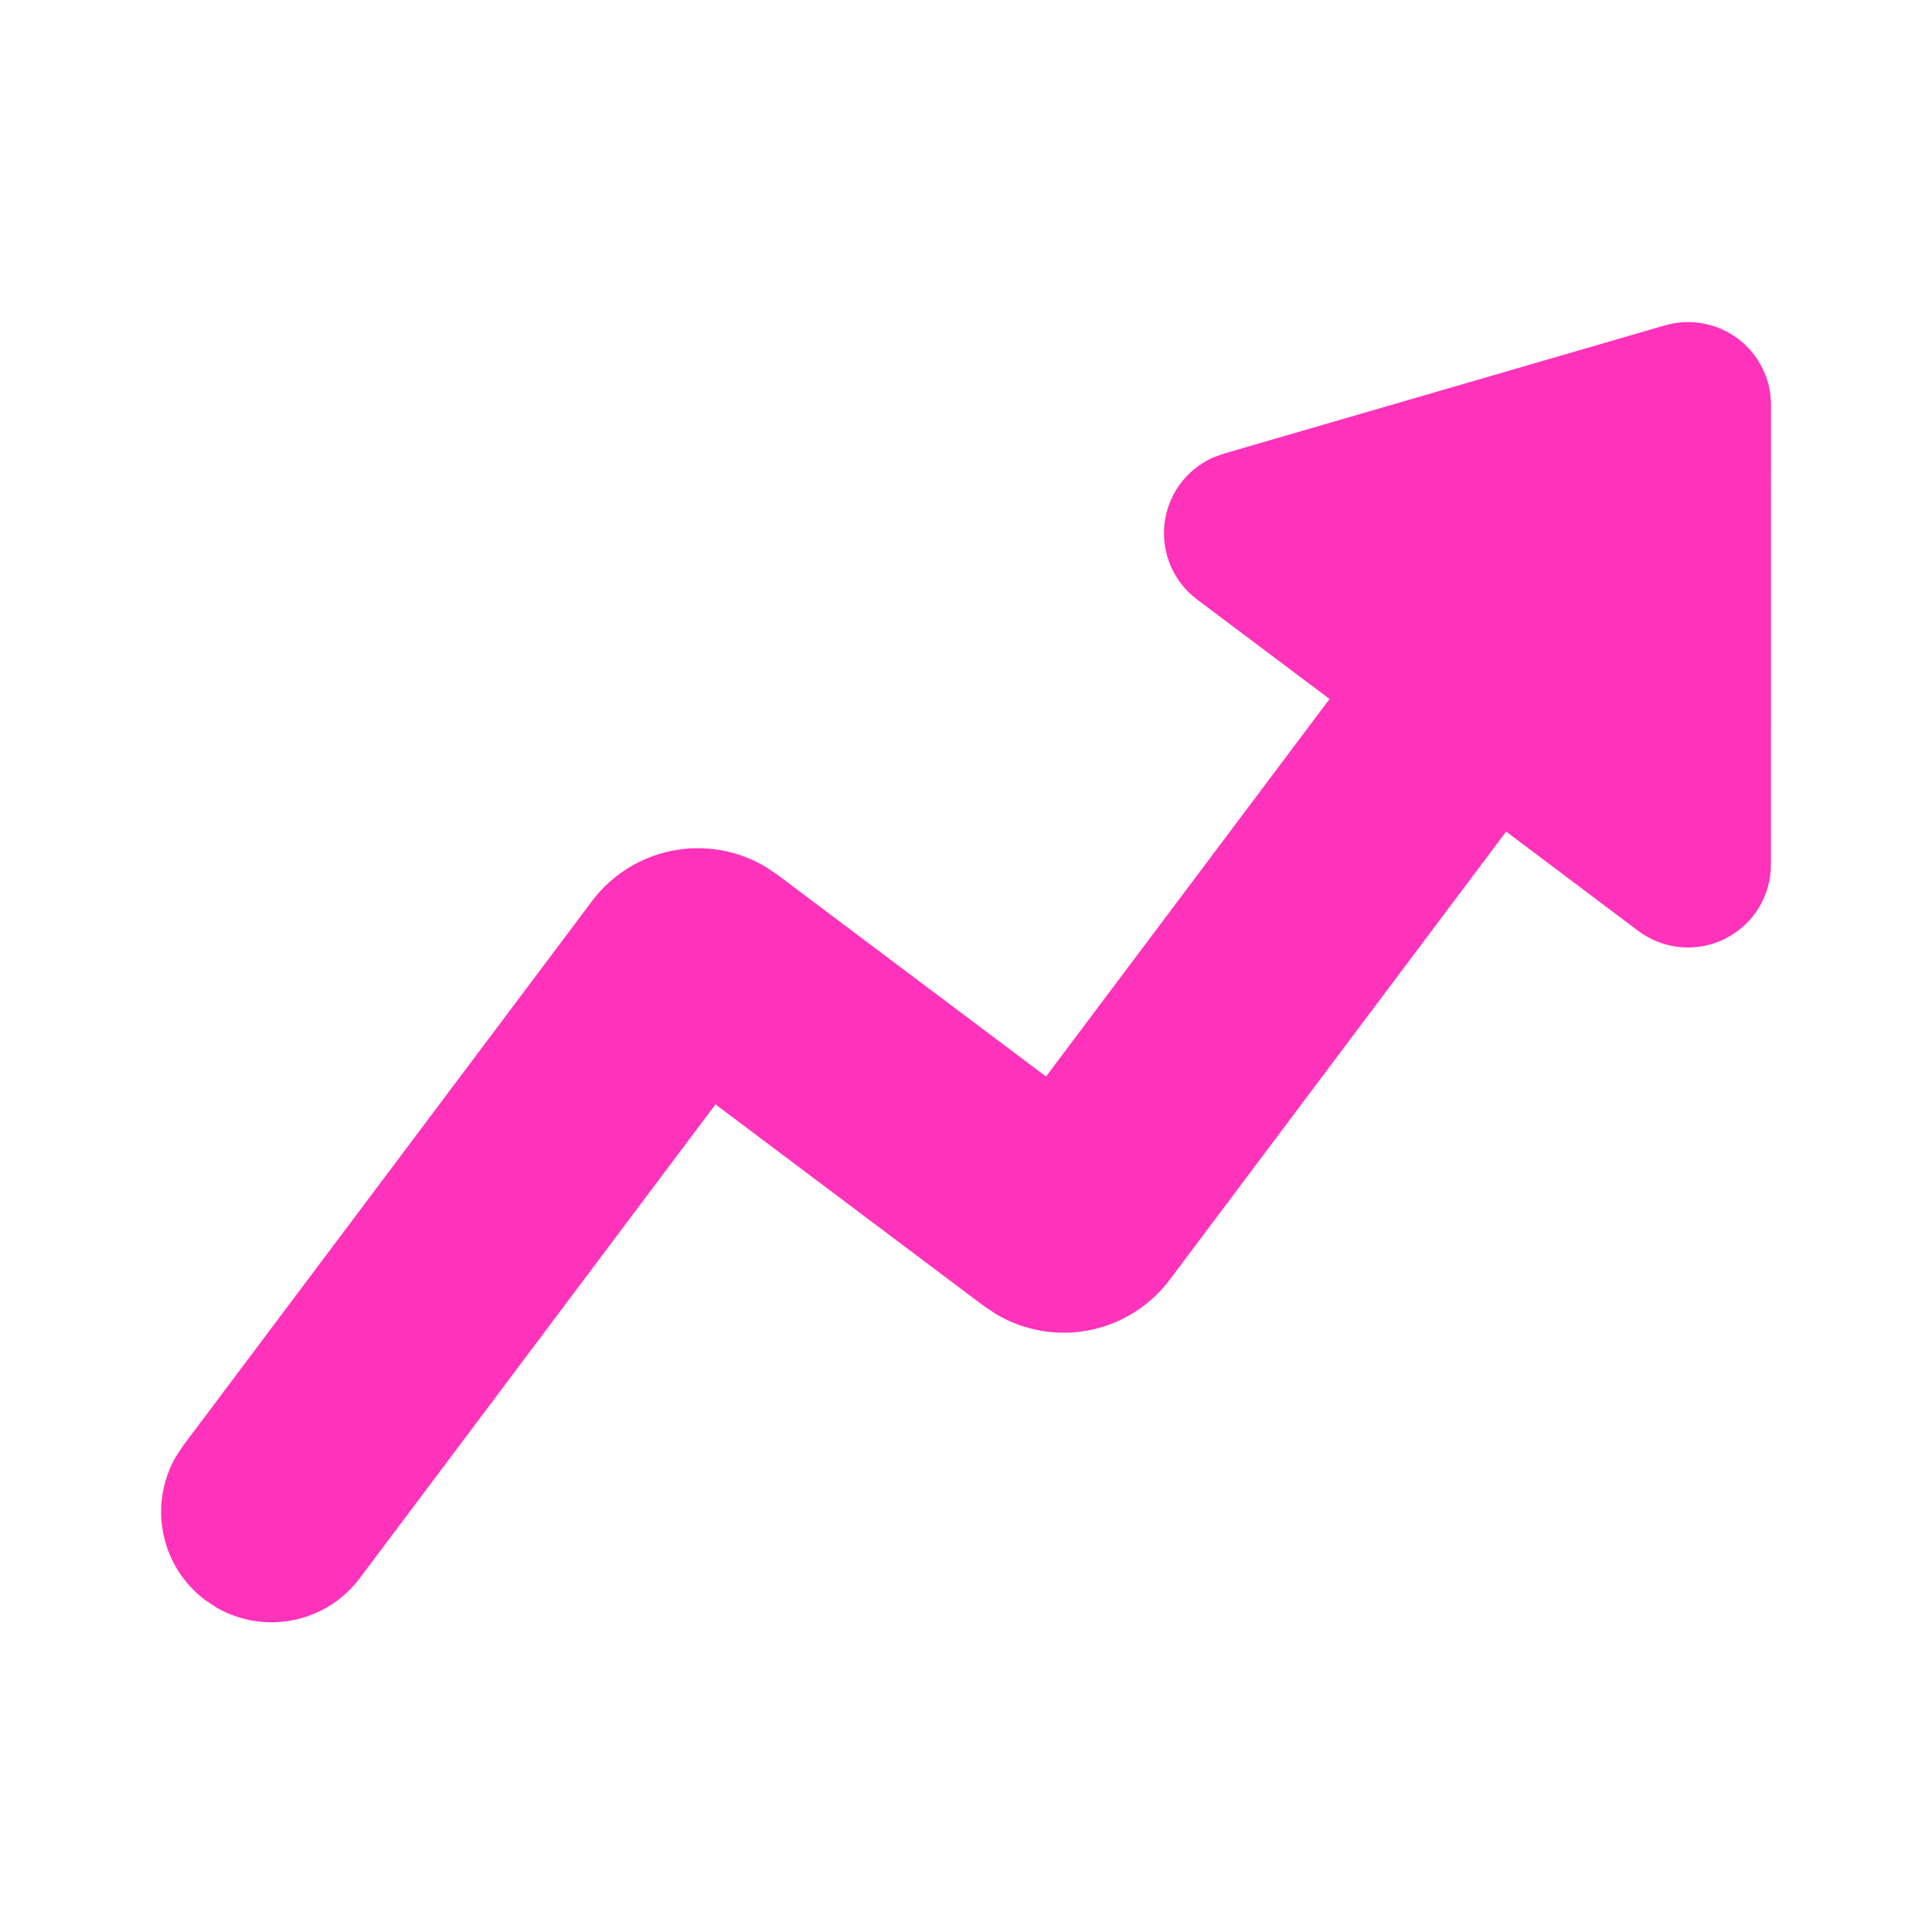
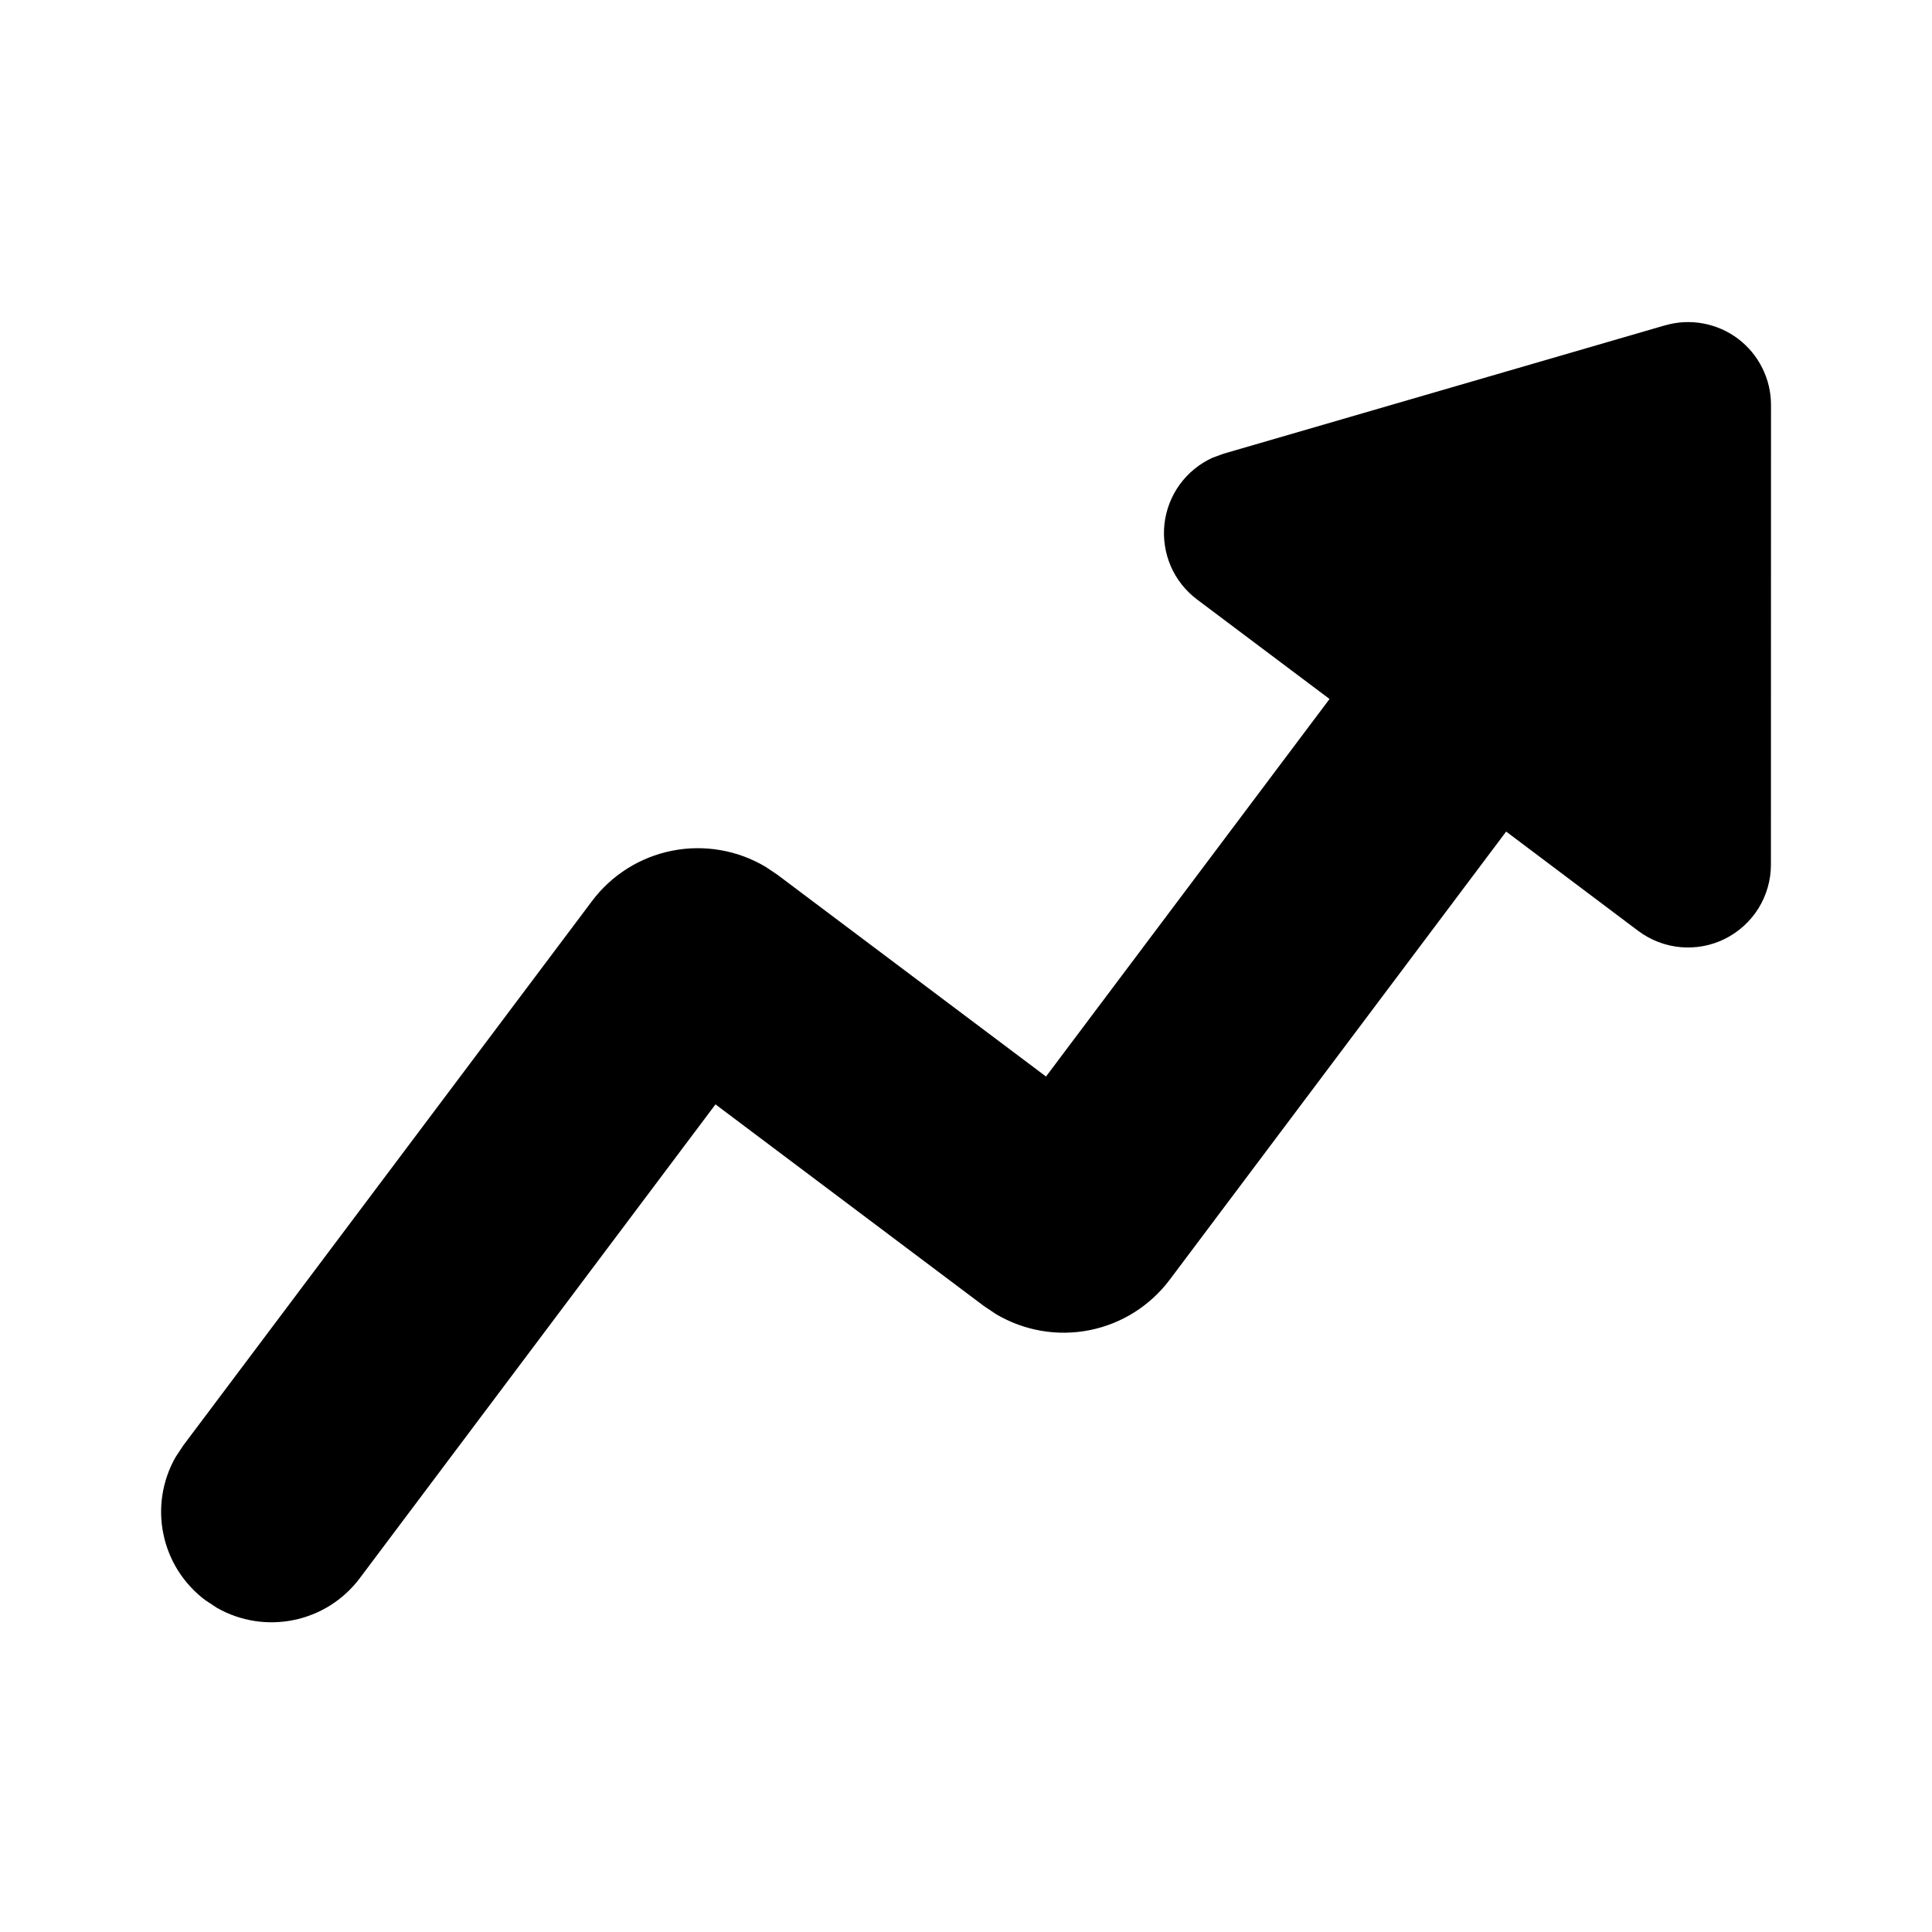
<svg xmlns="http://www.w3.org/2000/svg" width="24" height="24" viewBox="0 0 24 24" fill="none">
-   <path d="M20.684 4.042C20.837 3.997 20.999 3.989 21.156 4.018C21.313 4.047 21.461 4.111 21.589 4.207C21.716 4.303 21.82 4.427 21.891 4.57C21.963 4.713 22 4.87 22 5.03L21.999 10.742C21.999 10.933 21.945 11.12 21.845 11.283C21.744 11.445 21.6 11.576 21.429 11.662C21.259 11.747 21.067 11.783 20.877 11.766C20.687 11.749 20.505 11.679 20.352 11.565L18.71 10.33L14.53 15.898C14.286 16.222 13.932 16.445 13.534 16.524C13.137 16.603 12.724 16.532 12.375 16.326L12.225 16.226L8.888 13.719L4.47 19.604C4.05 20.164 3.285 20.311 2.693 19.972L2.549 19.877C2.282 19.676 2.097 19.385 2.03 19.058C1.962 18.732 2.016 18.391 2.181 18.101L2.276 17.957L7.353 11.195C7.596 10.87 7.951 10.647 8.349 10.568C8.747 10.489 9.16 10.56 9.509 10.767L9.658 10.867L12.994 13.373L16.516 8.683L14.869 7.446C14.726 7.338 14.614 7.196 14.543 7.032C14.473 6.868 14.446 6.688 14.465 6.511C14.485 6.333 14.55 6.164 14.655 6.019C14.76 5.875 14.9 5.76 15.063 5.686L15.2 5.636L20.685 4.041L20.684 4.042Z" fill="#FF33BB" />
+   <path d="M20.684 4.042C20.837 3.997 20.999 3.989 21.156 4.018C21.313 4.047 21.461 4.111 21.589 4.207C21.716 4.303 21.82 4.427 21.891 4.57C21.963 4.713 22 4.87 22 5.03L21.999 10.742C21.999 10.933 21.945 11.12 21.845 11.283C21.744 11.445 21.6 11.576 21.429 11.662C21.259 11.747 21.067 11.783 20.877 11.766C20.687 11.749 20.505 11.679 20.352 11.565L18.71 10.33L14.53 15.898C14.286 16.222 13.932 16.445 13.534 16.524C13.137 16.603 12.724 16.532 12.375 16.326L12.225 16.226L8.888 13.719L4.47 19.604C4.05 20.164 3.285 20.311 2.693 19.972L2.549 19.877C2.282 19.676 2.097 19.385 2.03 19.058C1.962 18.732 2.016 18.391 2.181 18.101L2.276 17.957L7.353 11.195C7.596 10.87 7.951 10.647 8.349 10.568C8.747 10.489 9.16 10.56 9.509 10.767L9.658 10.867L12.994 13.373L16.516 8.683L14.869 7.446C14.726 7.338 14.614 7.196 14.543 7.032C14.473 6.868 14.446 6.688 14.465 6.511C14.485 6.333 14.55 6.164 14.655 6.019C14.76 5.875 14.9 5.76 15.063 5.686L15.2 5.636L20.685 4.041L20.684 4.042Z" fill="currentColor" />
</svg>
